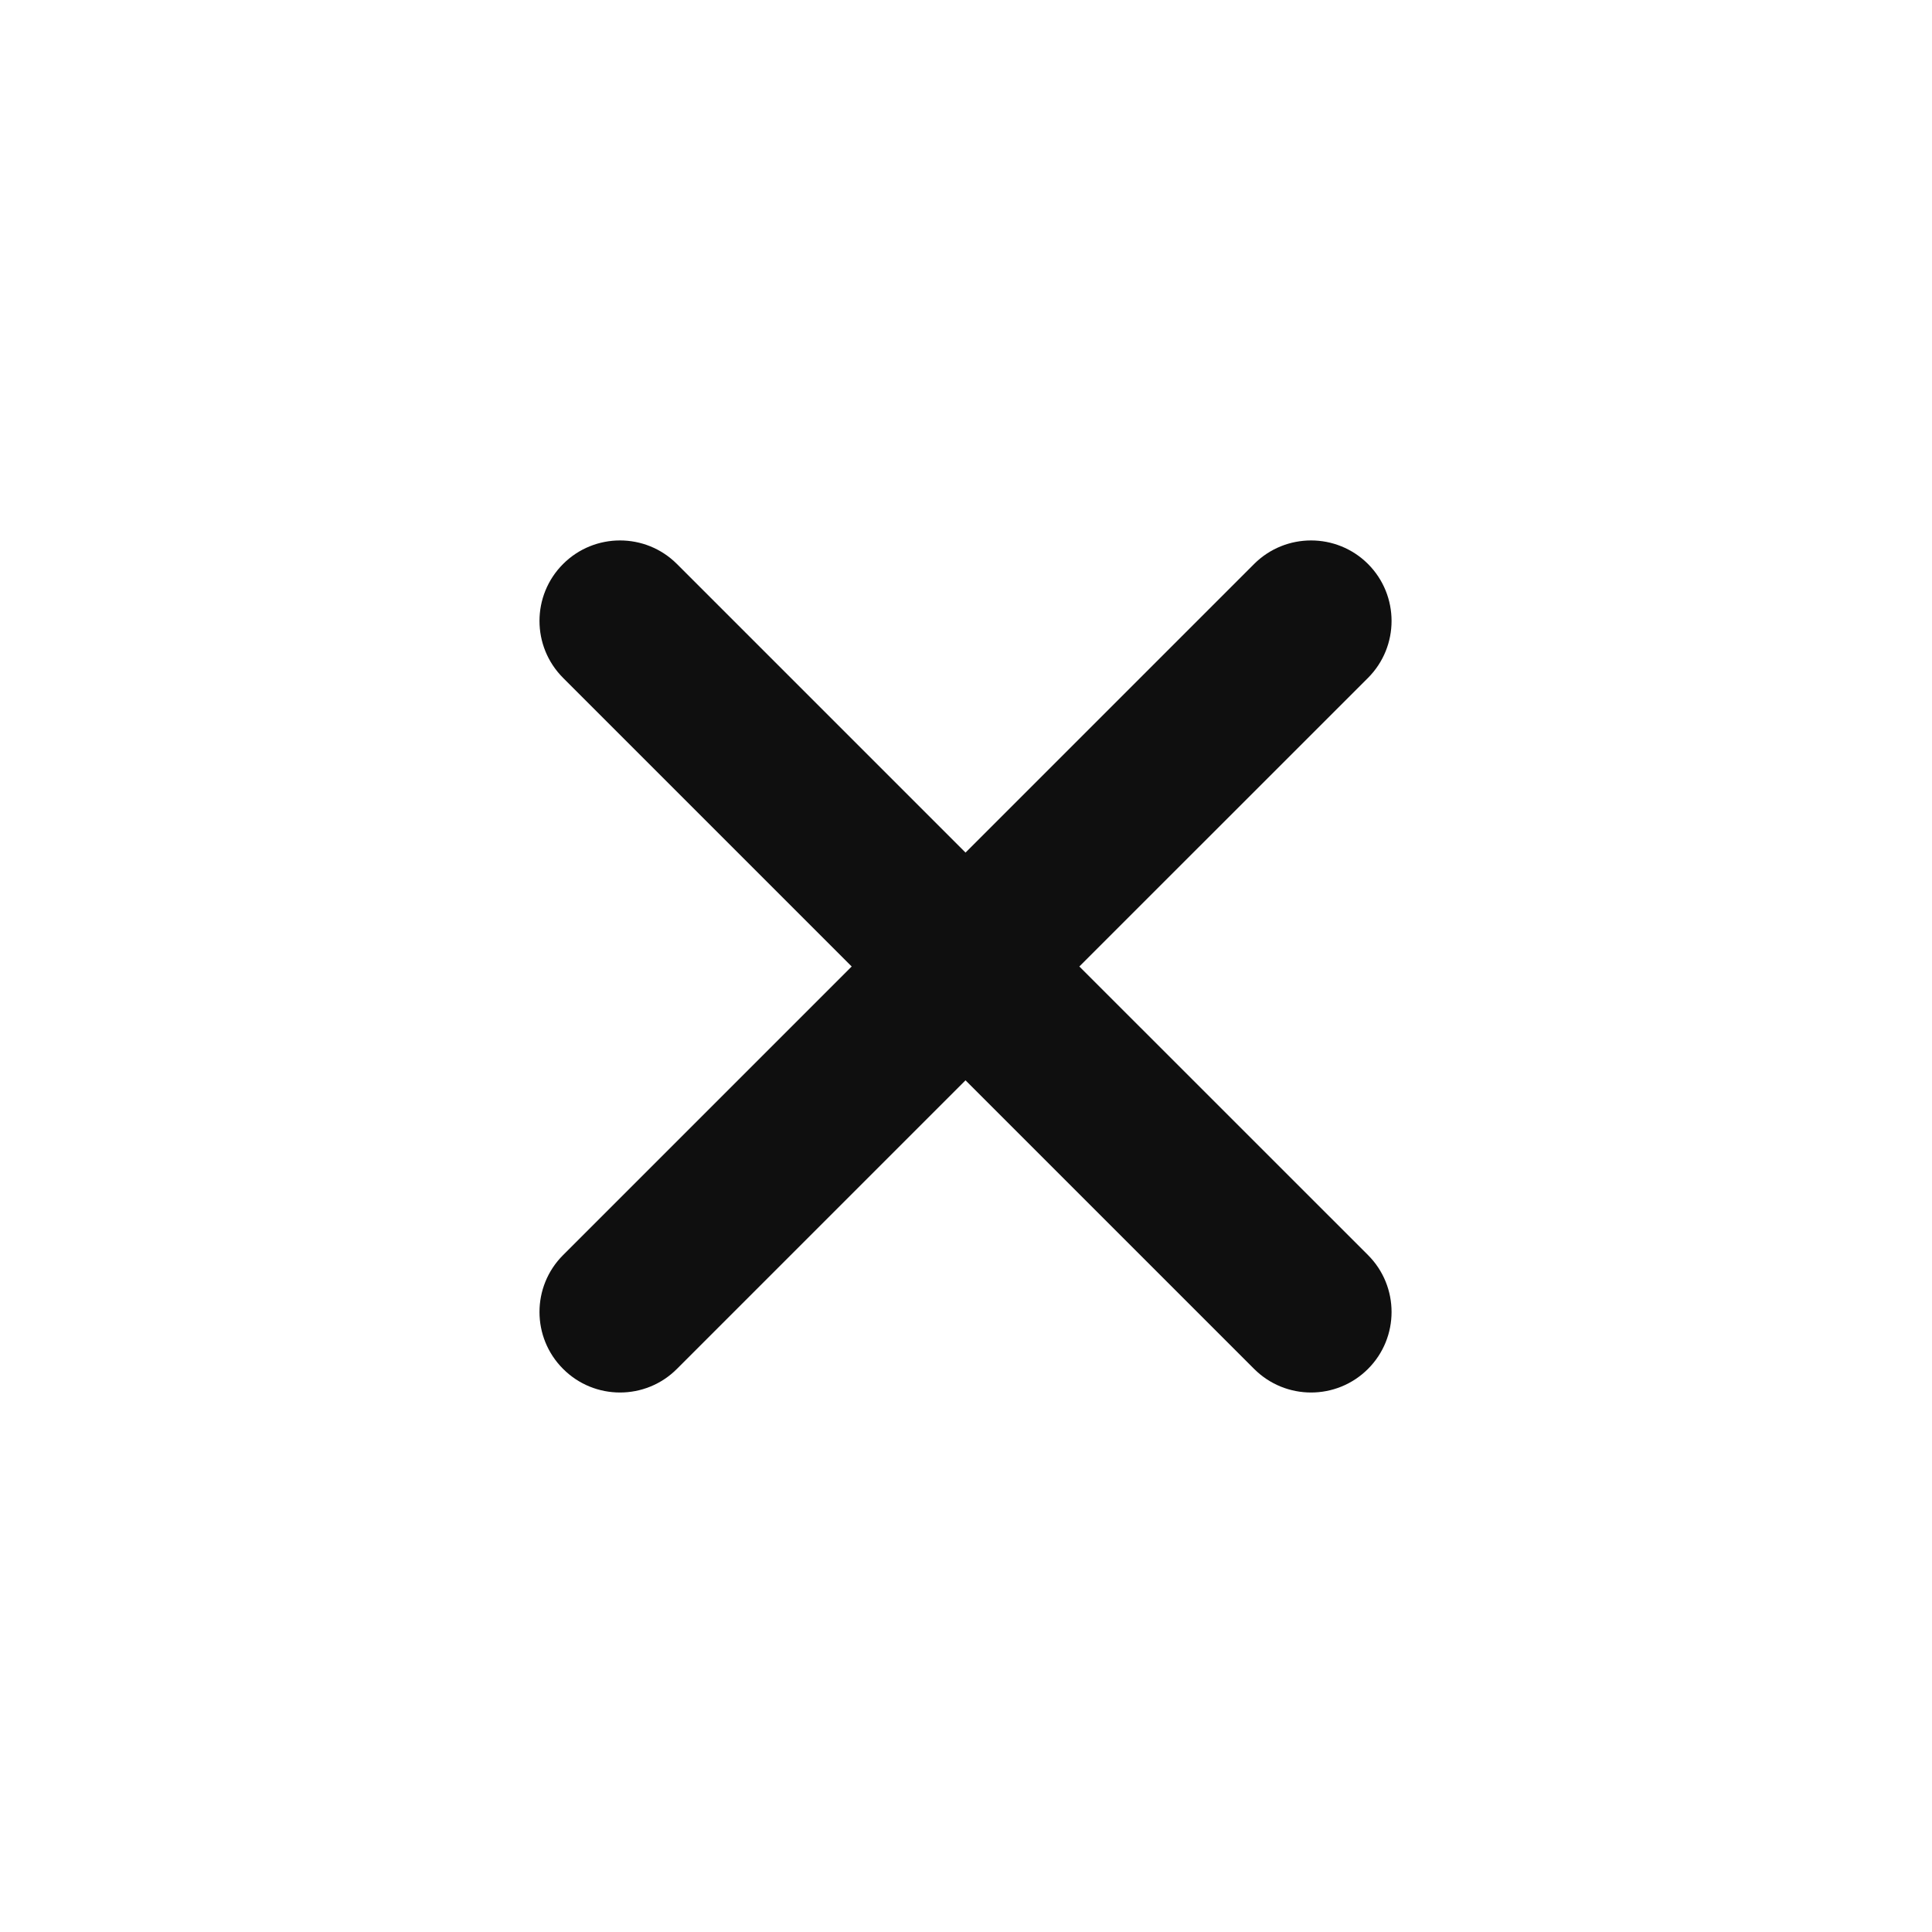
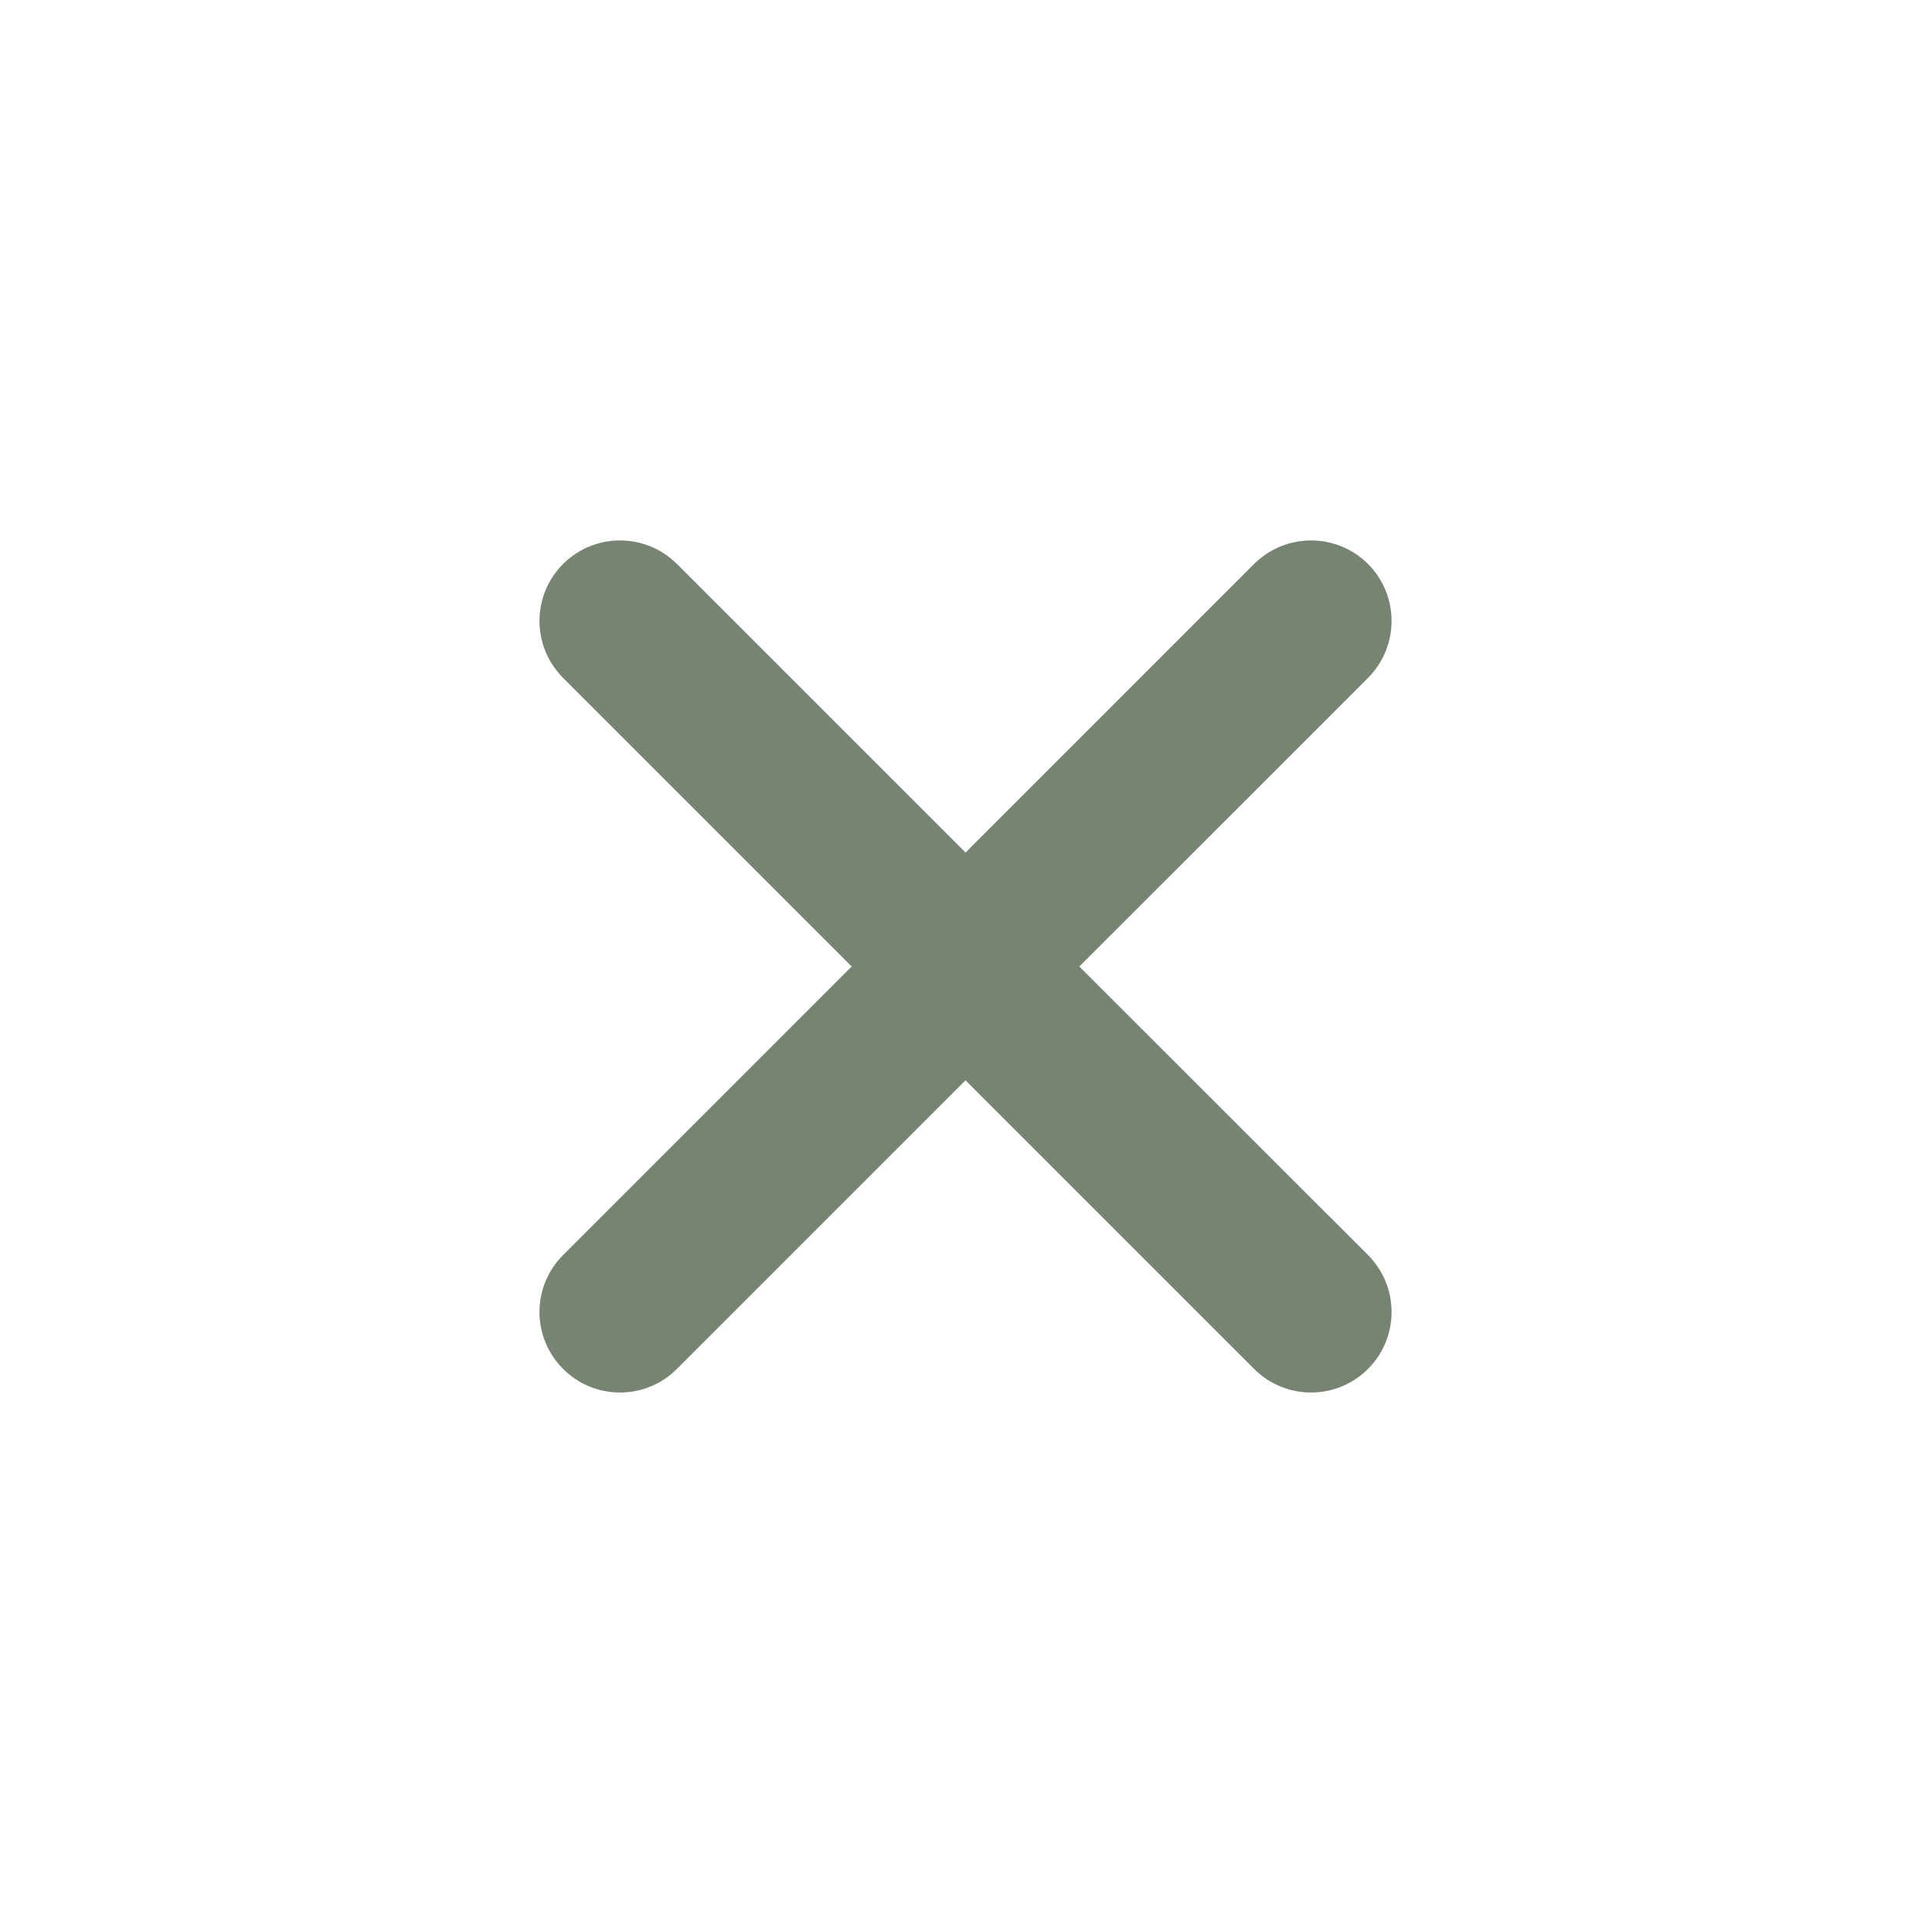
<svg xmlns="http://www.w3.org/2000/svg" width="800px" height="800px" viewBox="0 0 24 24" fill="none">
-   <path d="M6.995 7.006C6.604 7.397 6.604 8.03 6.995 8.421L10.58 12.006L6.995 15.591C6.604 15.981 6.604 16.615 6.995 17.005C7.385 17.396 8.019 17.396 8.409 17.005L11.994 13.42L15.579 17.005C15.97 17.396 16.603 17.396 16.994 17.005C17.384 16.615 17.384 15.981 16.994 15.591L13.408 12.006L16.994 8.421C17.384 8.03 17.384 7.397 16.994 7.006C16.603 6.616 15.97 6.616 15.579 7.006L11.994 10.591L8.409 7.006C8.019 6.616 7.385 6.616 6.995 7.006Z" fill="#0F0F0F" />
+   <path d="M6.995 7.006C6.604 7.397 6.604 8.03 6.995 8.421L10.58 12.006L6.995 15.591C6.604 15.981 6.604 16.615 6.995 17.005C7.385 17.396 8.019 17.396 8.409 17.005L11.994 13.42L15.579 17.005C15.97 17.396 16.603 17.396 16.994 17.005C17.384 16.615 17.384 15.981 16.994 15.591L13.408 12.006L16.994 8.421C17.384 8.03 17.384 7.397 16.994 7.006C16.603 6.616 15.97 6.616 15.579 7.006L11.994 10.591L8.409 7.006C8.019 6.616 7.385 6.616 6.995 7.006Z" fill="rgb(118 132 113)" />
</svg>
